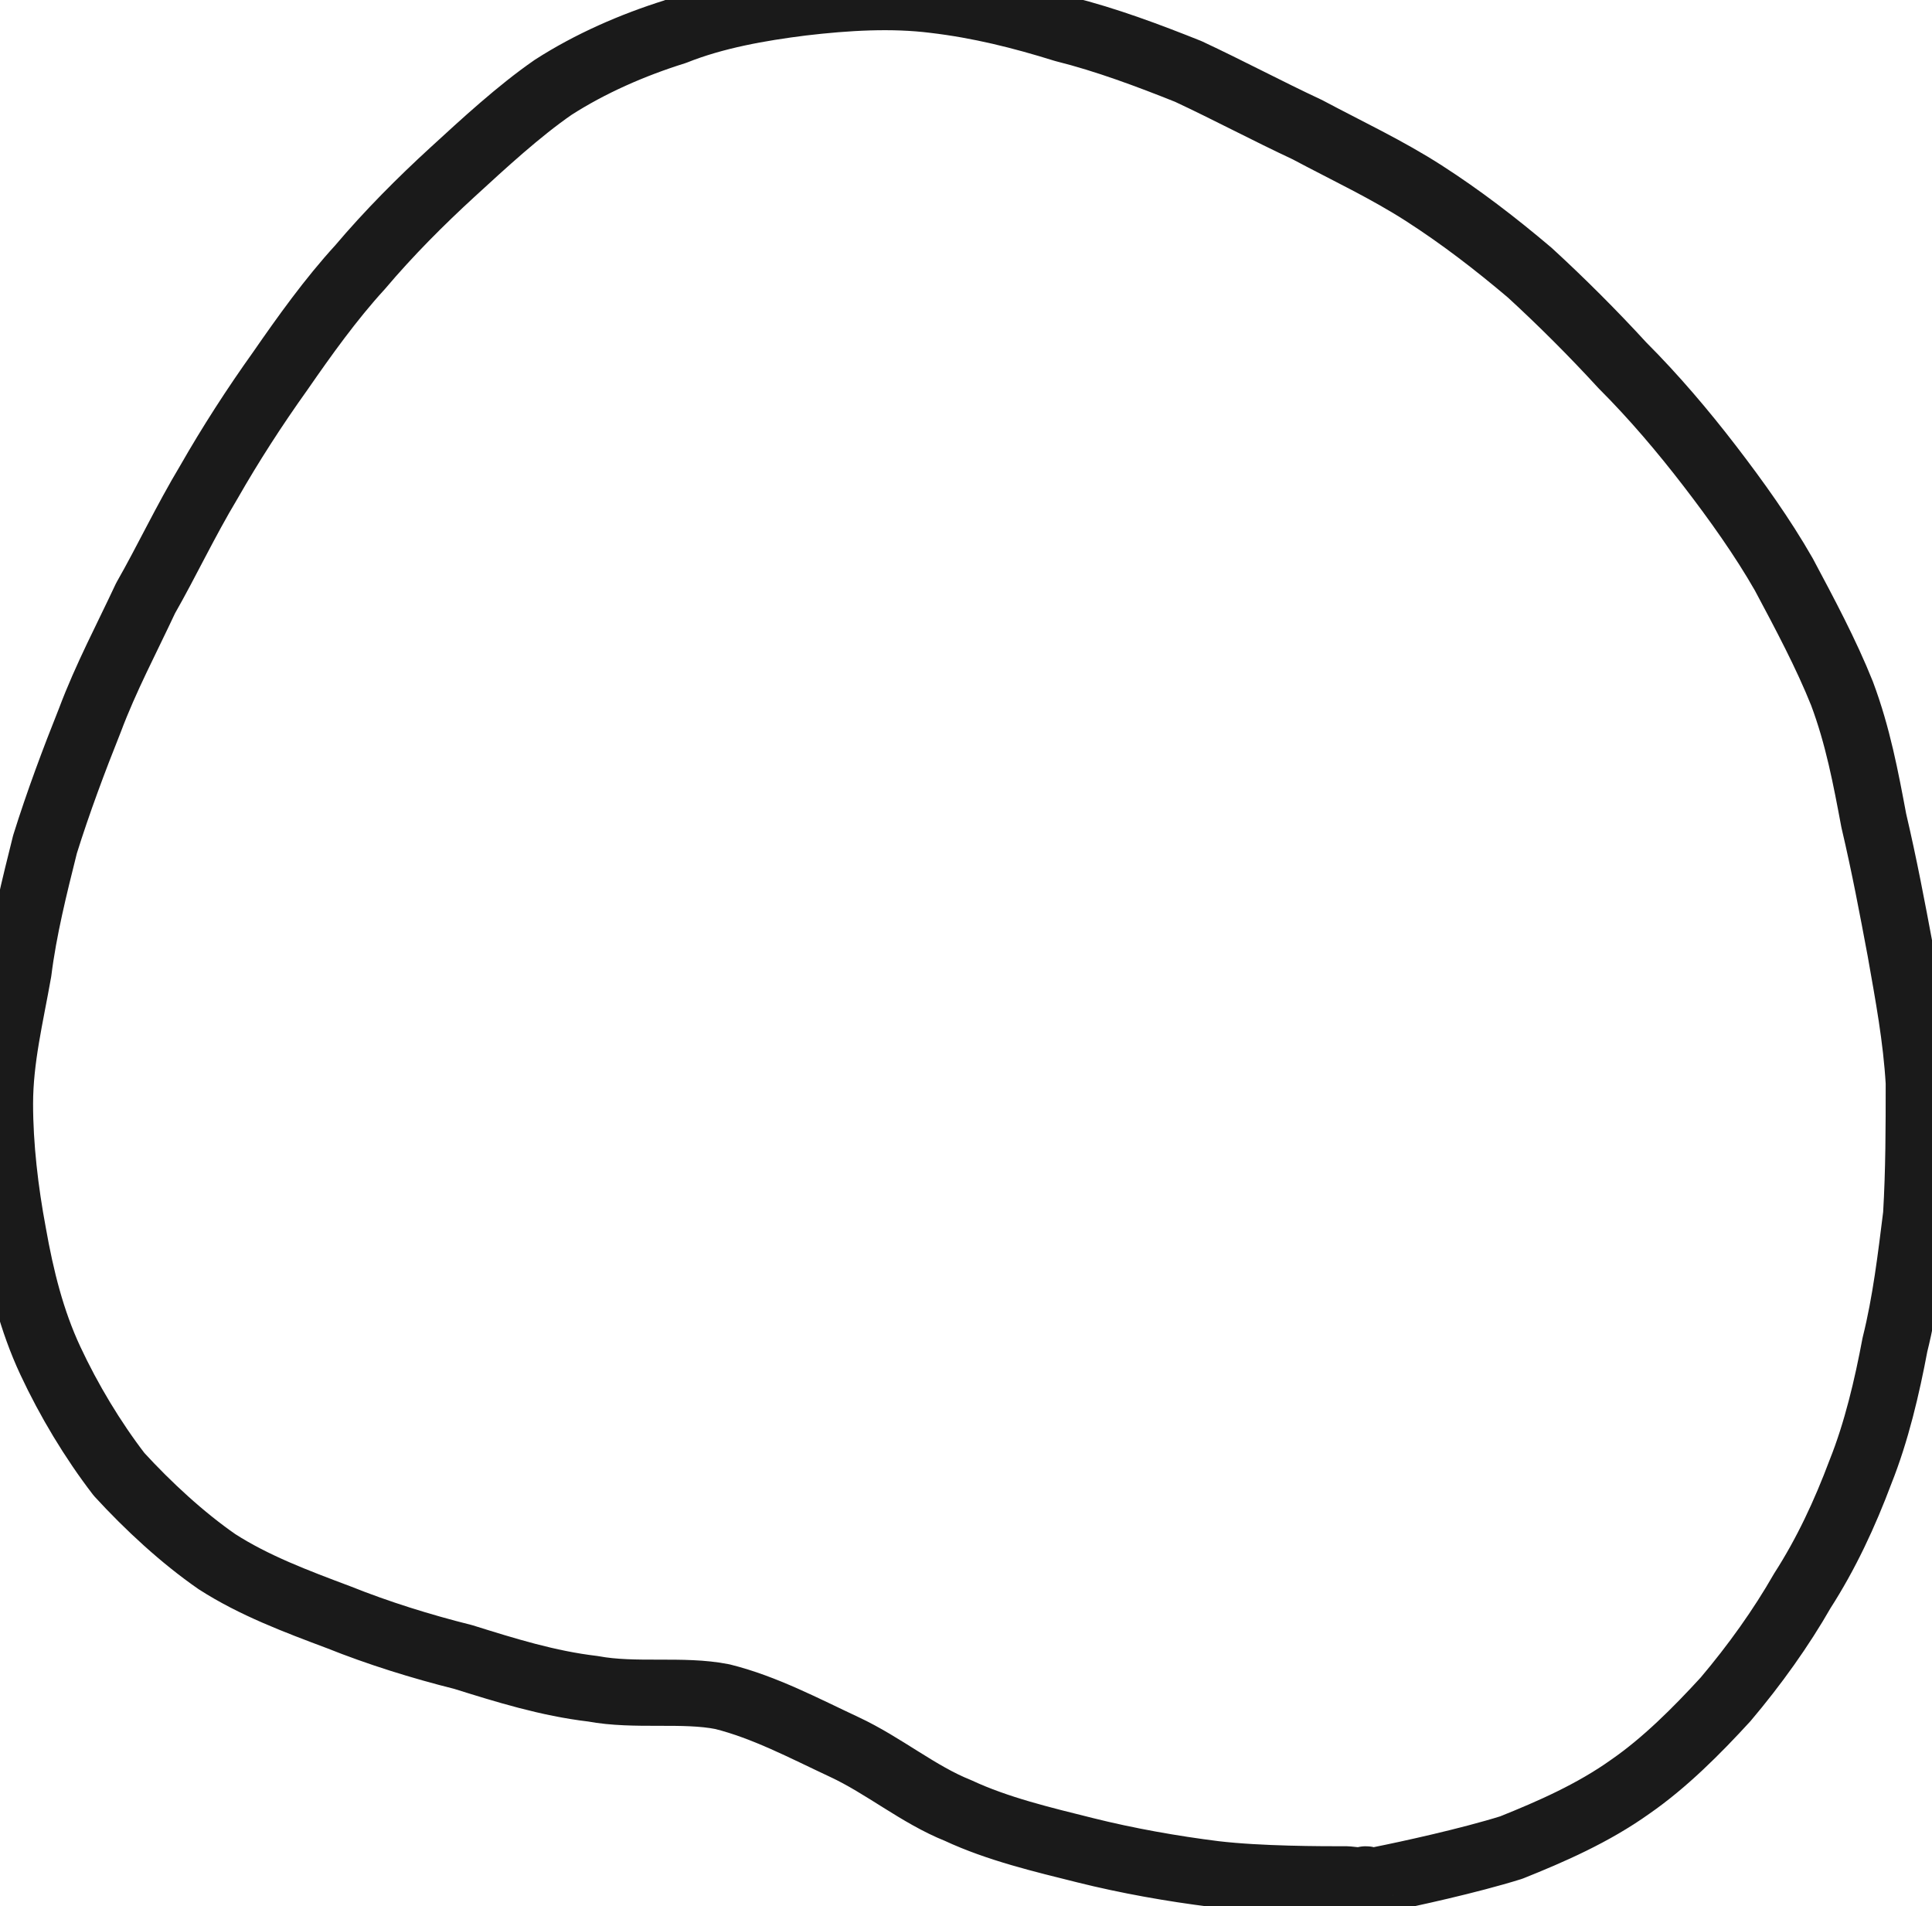
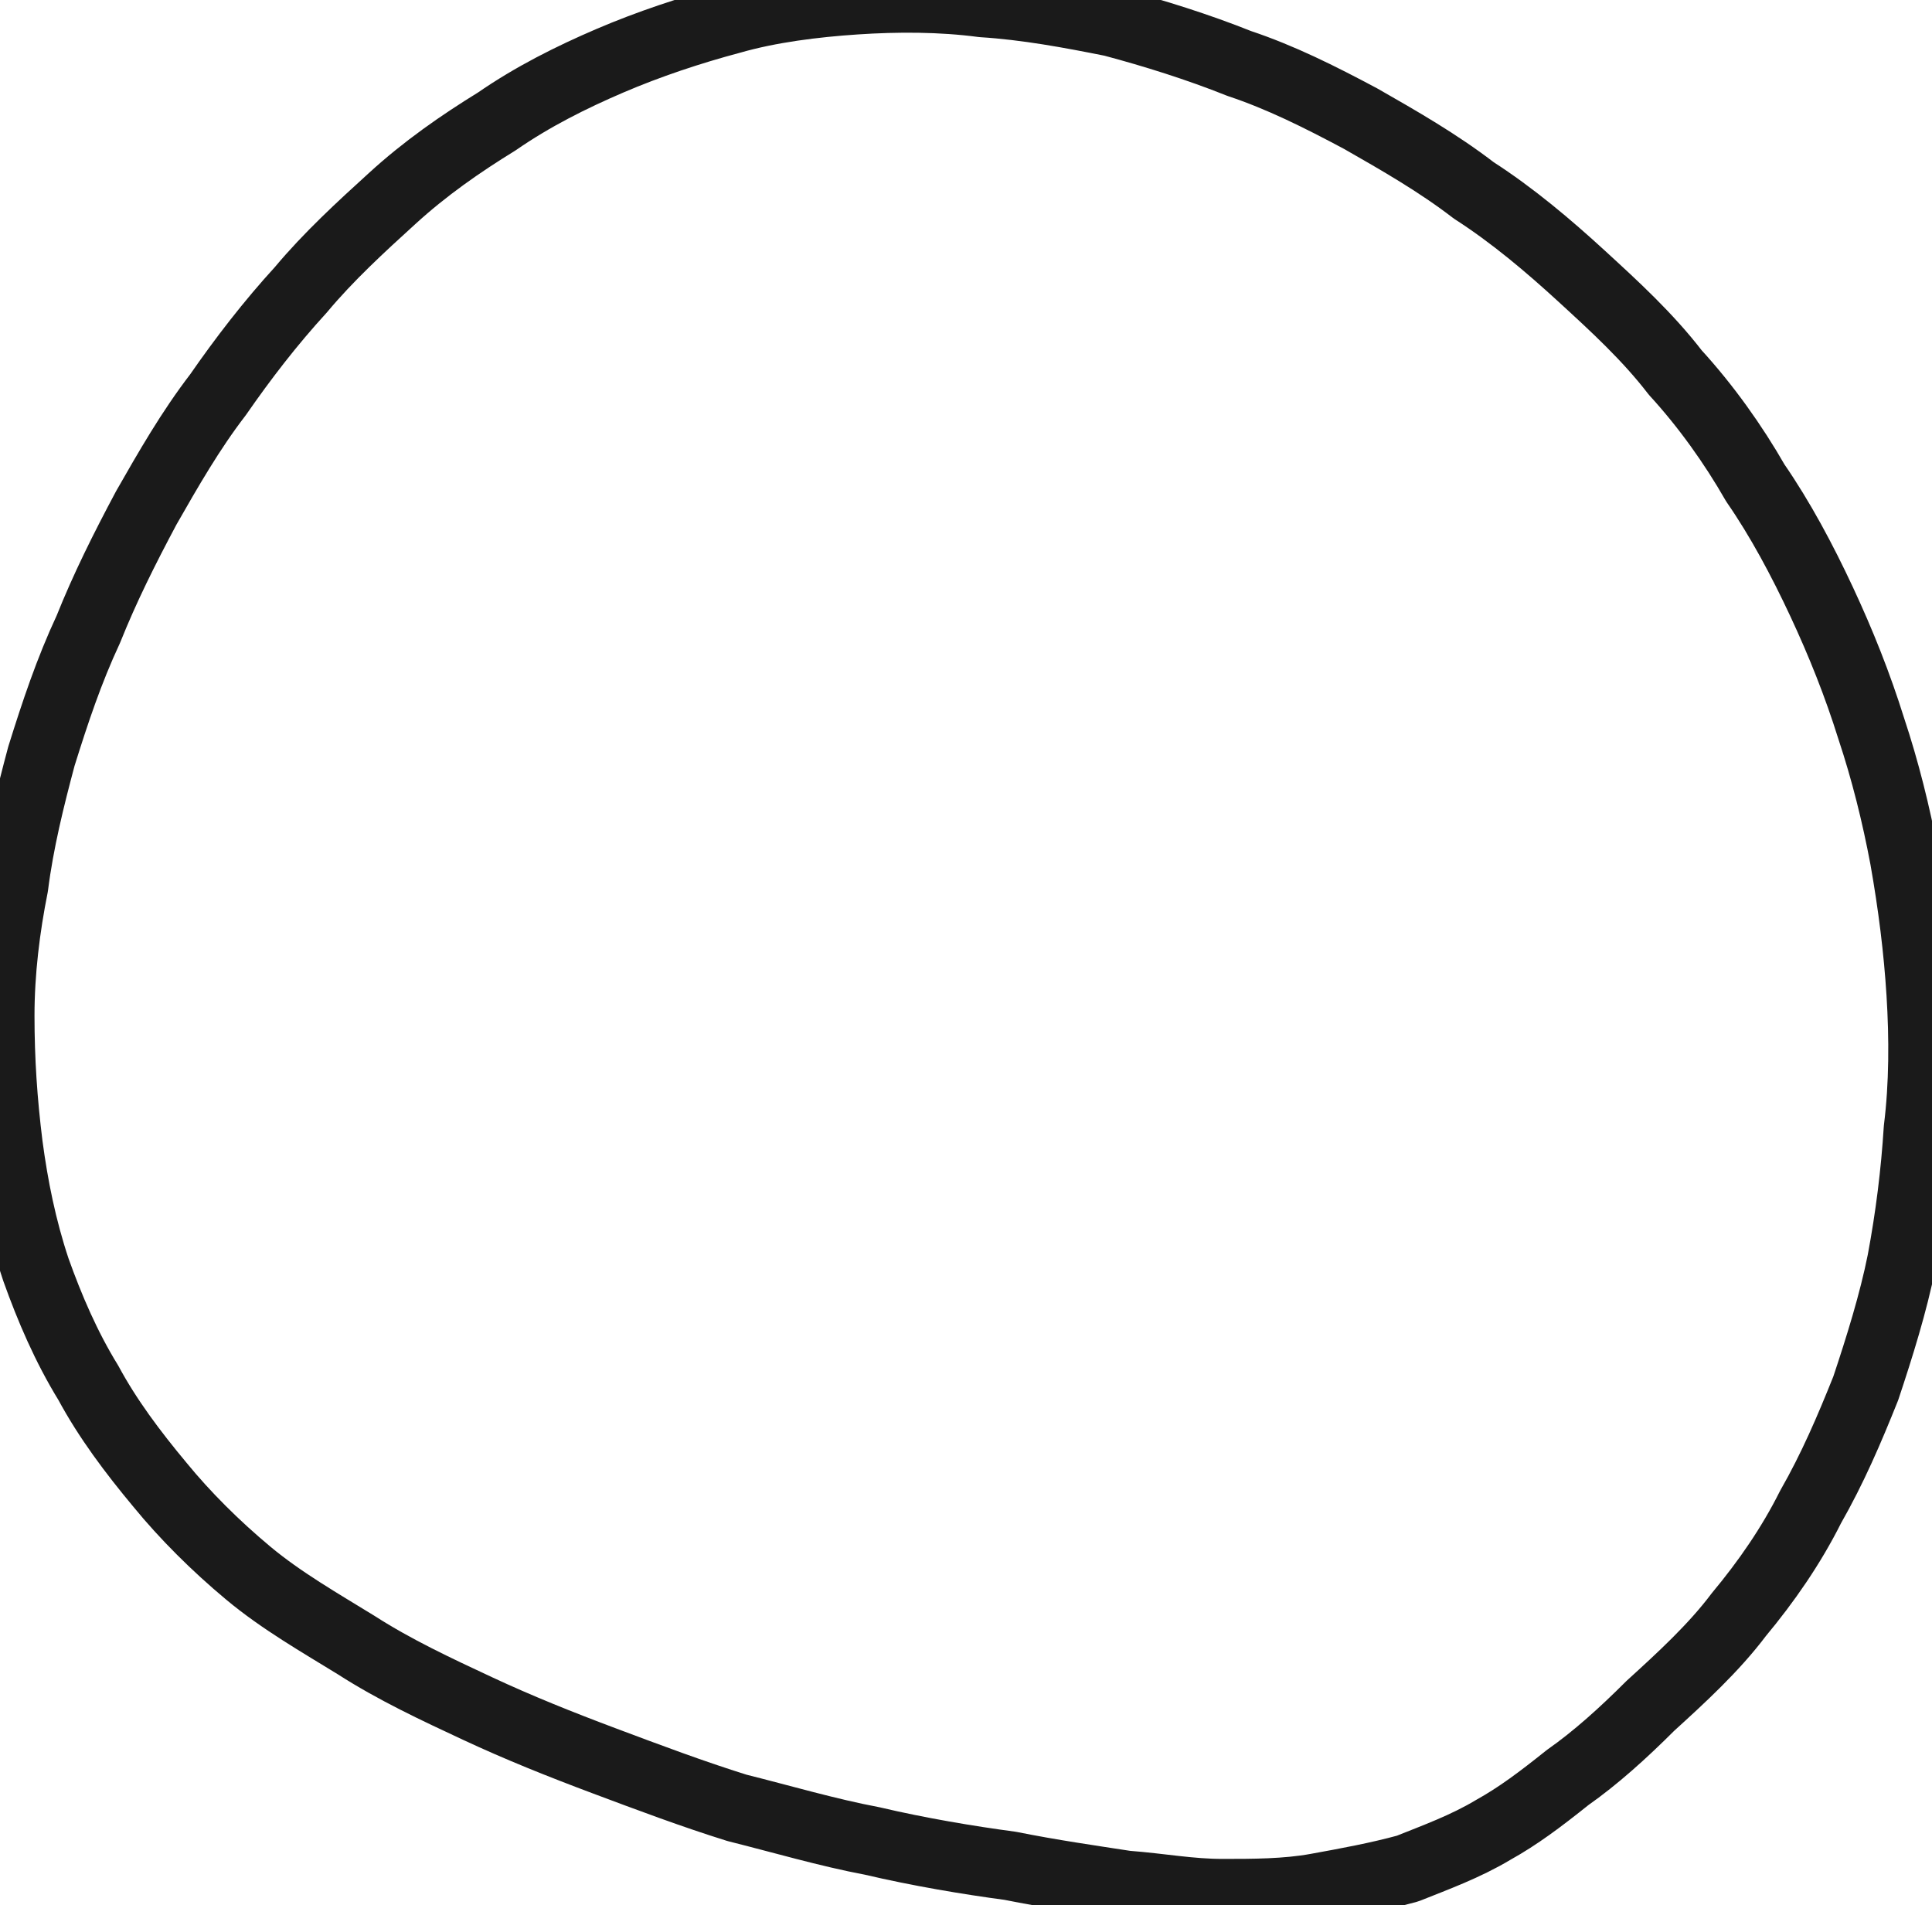
- <svg xmlns="http://www.w3.org/2000/svg" viewBox="0 0 73 72">
-   <path d="M50.9 71.0 C49.9 71.0 47.6 71.0 45.9 70.8 C44.3 70.6 42.6 70.3 41.0 69.9 C39.4 69.5 37.7 69.1 36.2 68.4 C34.7 67.8 33.4 66.7 31.9 66.0 C30.4 65.3 28.9 64.5 27.3 64.1 C25.8 63.8 24.0 64.1 22.4 63.8 C20.7 63.6 19.1 63.1 17.5 62.6 C15.9 62.2 14.3 61.7 12.8 61.1 C11.2 60.5 9.6 59.9 8.2 59.0 C6.9 58.1 5.6 56.9 4.5 55.7 C3.5 54.4 2.6 52.9 1.9 51.4 C1.2 49.9 0.8 48.3 0.5 46.6 C0.2 45.0 -0.0 43.3 0.0 41.7 C0.0 40.0 0.4 38.4 0.7 36.7 C0.9 35.1 1.3 33.5 1.7 31.9 C2.2 30.3 2.8 28.7 3.4 27.2 C4.0 25.6 4.8 24.1 5.5 22.6 C6.3 21.2 7.0 19.7 7.9 18.2 C8.7 16.8 9.6 15.4 10.6 14.0 C11.5 12.7 12.5 11.3 13.6 10.1 C14.7 8.8 15.9 7.6 17.1 6.5 C18.3 5.4 19.6 4.2 20.9 3.3 C22.3 2.4 23.9 1.7 25.5 1.2 C27.0 0.6 28.7 0.3 30.3 0.1 C32.0 -0.1 33.7 -0.2 35.3 0.0 C37.0 0.2 38.6 0.6 40.2 1.1 C41.8 1.5 43.4 2.1 44.9 2.7 C46.4 3.4 47.9 4.2 49.4 4.9 C50.9 5.7 52.4 6.4 53.8 7.3 C55.2 8.2 56.5 9.2 57.8 10.3 C59.0 11.4 60.2 12.6 61.3 13.8 C62.5 15.0 63.6 16.3 64.6 17.6 C65.6 18.9 66.6 20.3 67.4 21.7 C68.2 23.2 69.0 24.7 69.6 26.2 C70.2 27.8 70.5 29.4 70.8 31.0 C71.2 32.7 71.5 34.3 71.8 35.9 C72.1 37.6 72.4 39.2 72.5 40.9 C72.5 42.6 72.5 44.2 72.4 45.9 C72.2 47.5 72.0 49.2 71.6 50.8 C71.3 52.4 70.9 54.1 70.3 55.6 C69.7 57.2 69.0 58.7 68.1 60.1 C67.3 61.5 66.3 62.9 65.2 64.2 C64.1 65.4 62.9 66.6 61.6 67.5 C60.2 68.5 58.6 69.2 57.1 69.8 C55.5 70.3 53.2 70.8 52.2 71.0 C51.3 71.2 51.8 71.0 51.6 71.0 C51.4 71.0 51.8 71.1 50.9 71.0 Z" fill="none" stroke="#1a1a1a" stroke-width="2.5" vector-effect="non-scaling-stroke" stroke-linecap="round" stroke-linejoin="round" />
+ <svg xmlns="http://www.w3.org/2000/svg" viewBox="0 0 70 69">
+   <path d="M47.7 68.4 C46.6 68.6 45.4 68.6 44.3 68.6 C43.1 68.6 42.1 68.4 40.8 68.3 C39.5 68.1 38.1 67.9 36.6 67.6 C35.1 67.4 33.3 67.1 31.6 66.7 C30.0 66.4 28.3 65.9 26.7 65.5 C25.1 65.0 23.5 64.4 21.9 63.8 C20.3 63.2 18.8 62.6 17.3 61.9 C15.8 61.2 14.3 60.5 12.9 59.6 C11.6 58.8 10.2 58.0 9.0 57.0 C7.8 56.0 6.7 54.9 5.8 53.8 C4.8 52.6 3.9 51.4 3.2 50.1 C2.4 48.8 1.8 47.4 1.3 46.0 C0.8 44.5 0.5 43.0 0.3 41.5 C0.1 39.9 -0.0 38.4 0.0 36.8 C0.0 35.2 0.2 33.6 0.5 32.1 C0.7 30.5 1.1 28.9 1.5 27.4 C2.0 25.8 2.5 24.3 3.2 22.8 C3.8 21.3 4.5 19.9 5.3 18.4 C6.1 17.0 6.9 15.6 7.9 14.3 C8.8 13.0 9.8 11.7 10.9 10.5 C11.9 9.3 13.1 8.2 14.2 7.2 C15.4 6.1 16.7 5.2 18.0 4.4 C19.3 3.5 20.7 2.8 22.1 2.2 C23.5 1.6 25.0 1.1 26.5 0.7 C27.9 0.3 29.5 0.1 31.0 0.0 C32.5 -0.1 34.1 -0.1 35.6 0.1 C37.2 0.2 38.8 0.5 40.3 0.8 C41.8 1.2 43.4 1.7 44.9 2.3 C46.4 2.8 47.8 3.5 49.3 4.3 C50.7 5.1 52.1 5.9 53.4 6.9 C54.8 7.8 56.1 8.9 57.3 10.0 C58.5 11.1 59.7 12.2 60.7 13.5 C61.8 14.7 62.8 16.1 63.6 17.5 C64.5 18.8 65.3 20.3 66.0 21.8 C66.7 23.3 67.3 24.8 67.8 26.4 C68.3 27.9 68.7 29.5 69.0 31.1 C69.3 32.8 69.5 34.4 69.6 36.0 C69.7 37.6 69.7 39.3 69.5 40.9 C69.4 42.5 69.2 44.1 68.9 45.7 C68.6 47.2 68.1 48.8 67.6 50.3 C67.0 51.8 66.4 53.2 65.6 54.6 C64.9 56.0 64.0 57.3 63.0 58.5 C62.1 59.7 60.9 60.8 59.8 61.8 C58.8 62.8 57.8 63.7 56.8 64.4 C55.8 65.2 55.0 65.8 54.1 66.3 C53.1 66.9 52.0 67.3 51.0 67.7 C49.9 68.0 48.8 68.2 47.7 68.4 Z" fill="none" stroke="#1a1a1a" stroke-width="2.5" vector-effect="non-scaling-stroke" stroke-linecap="round" stroke-linejoin="round" />
</svg>
